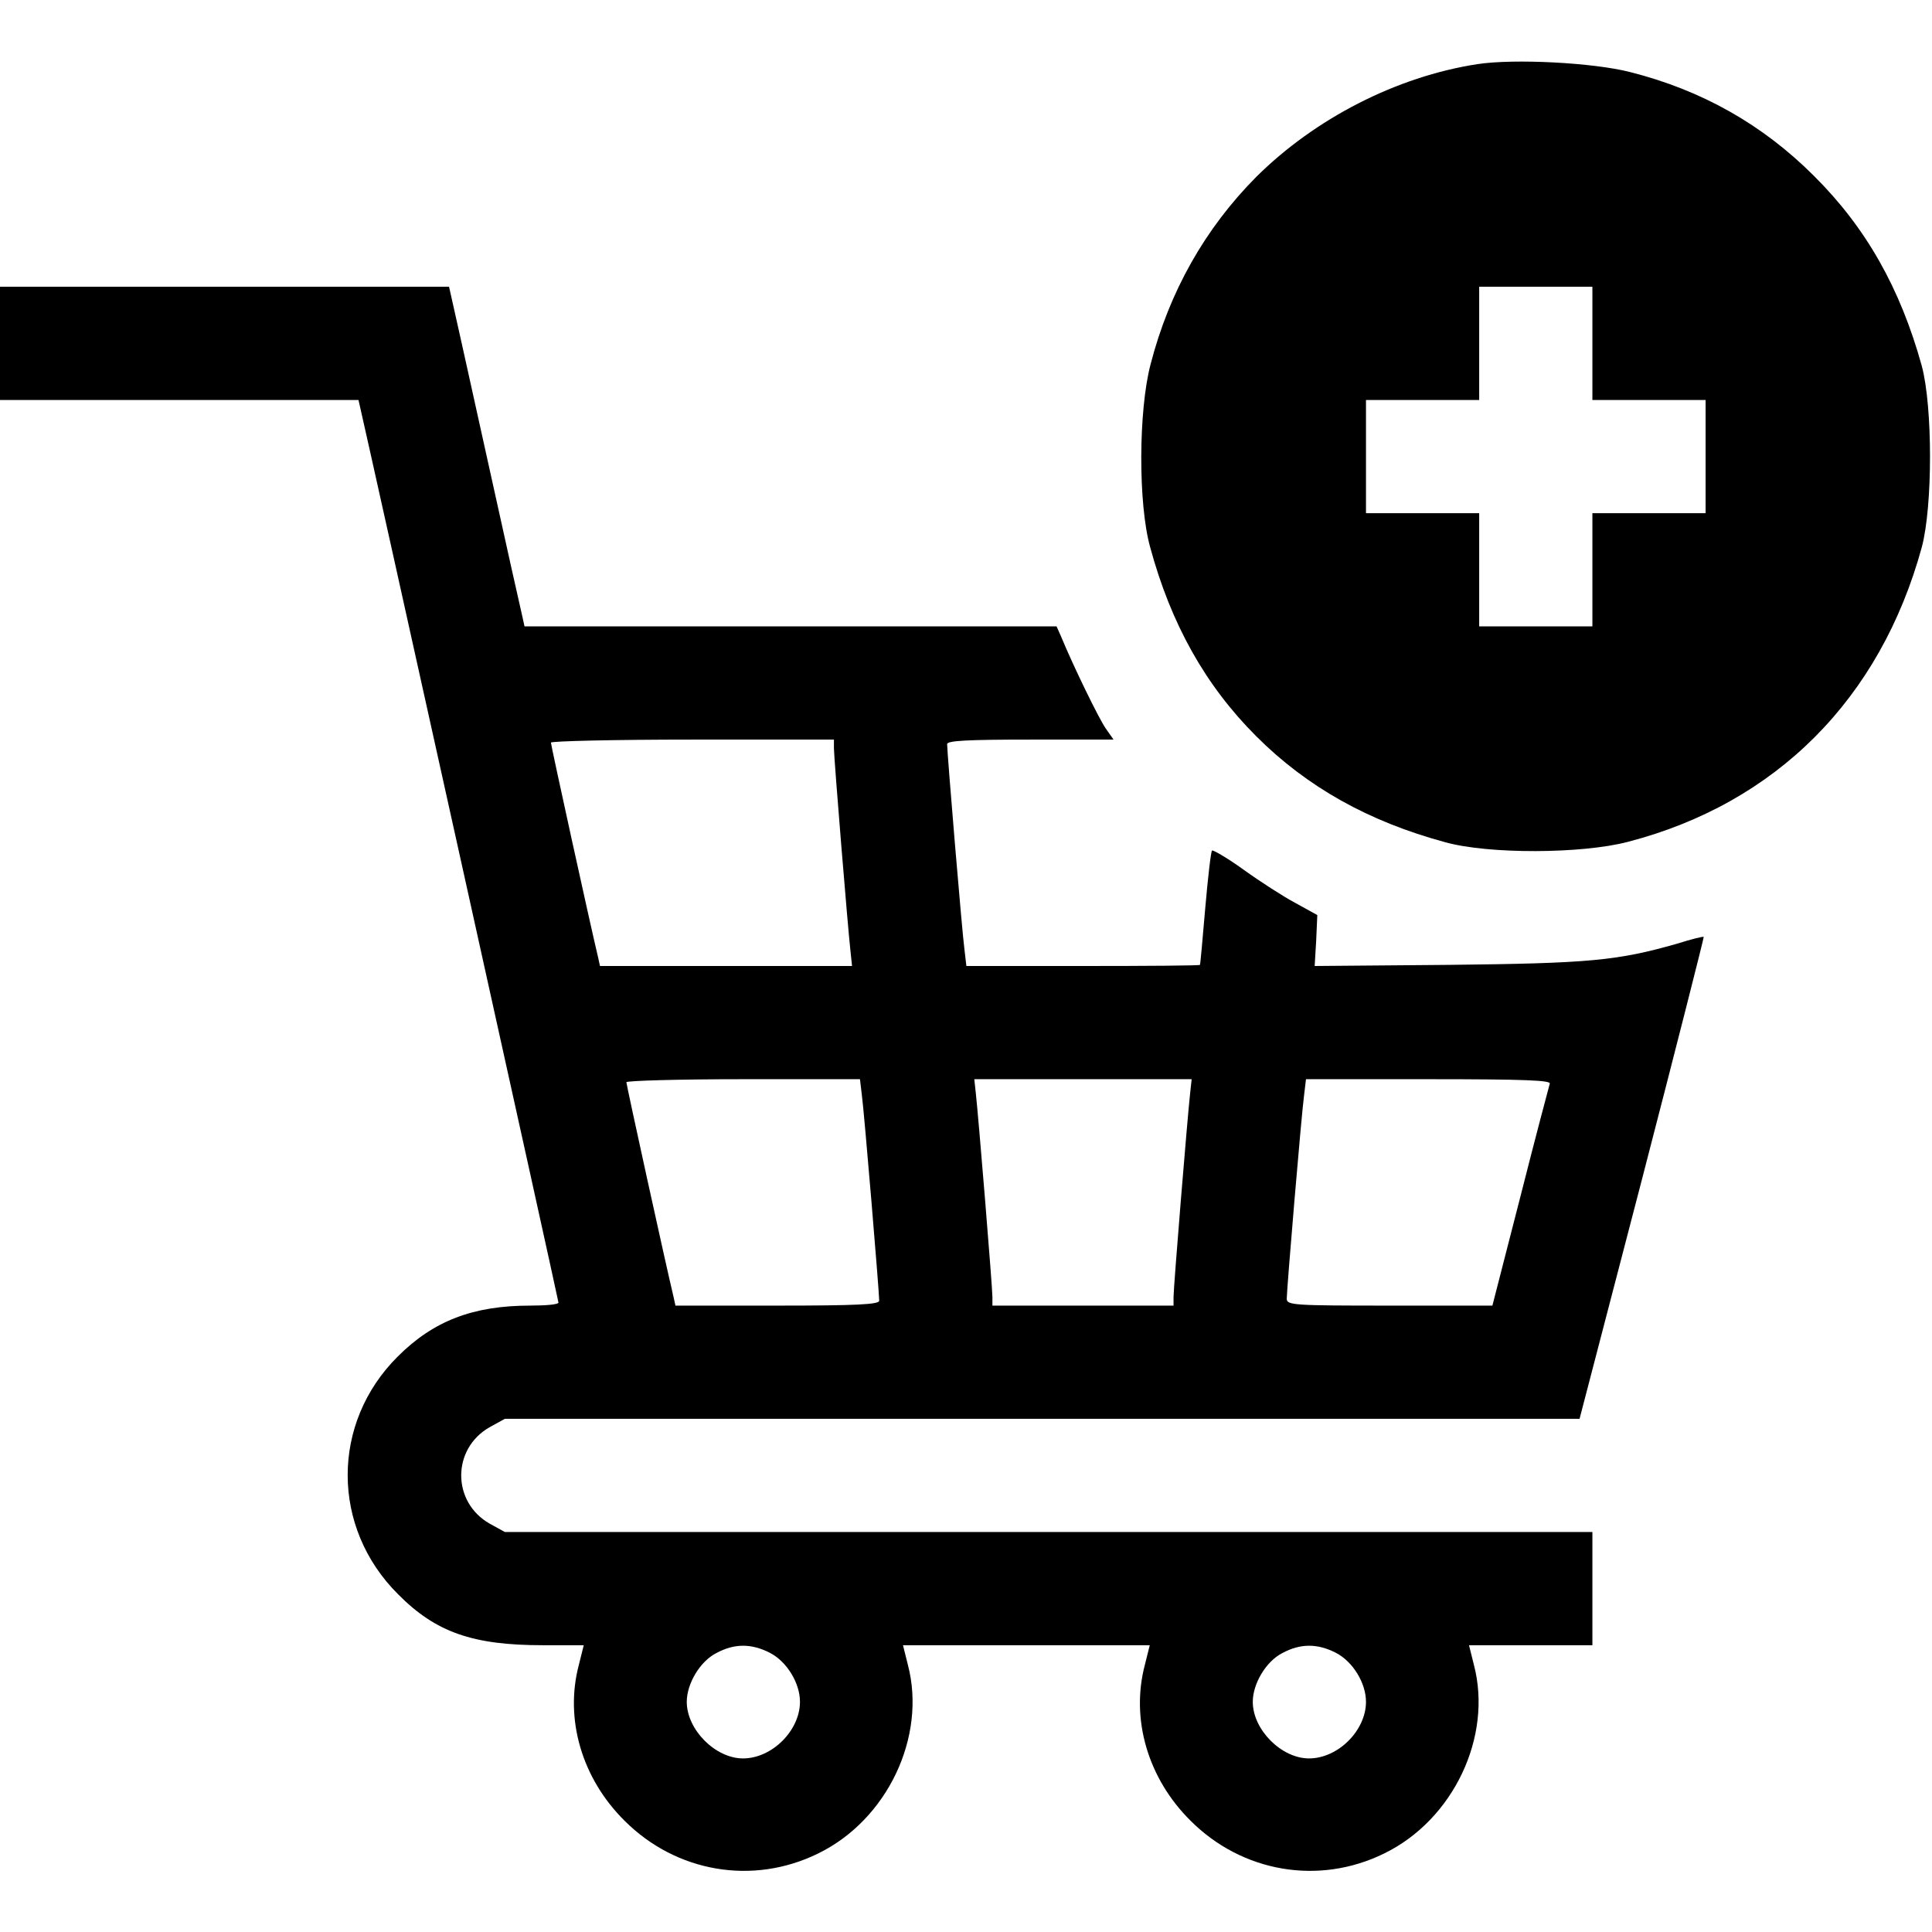
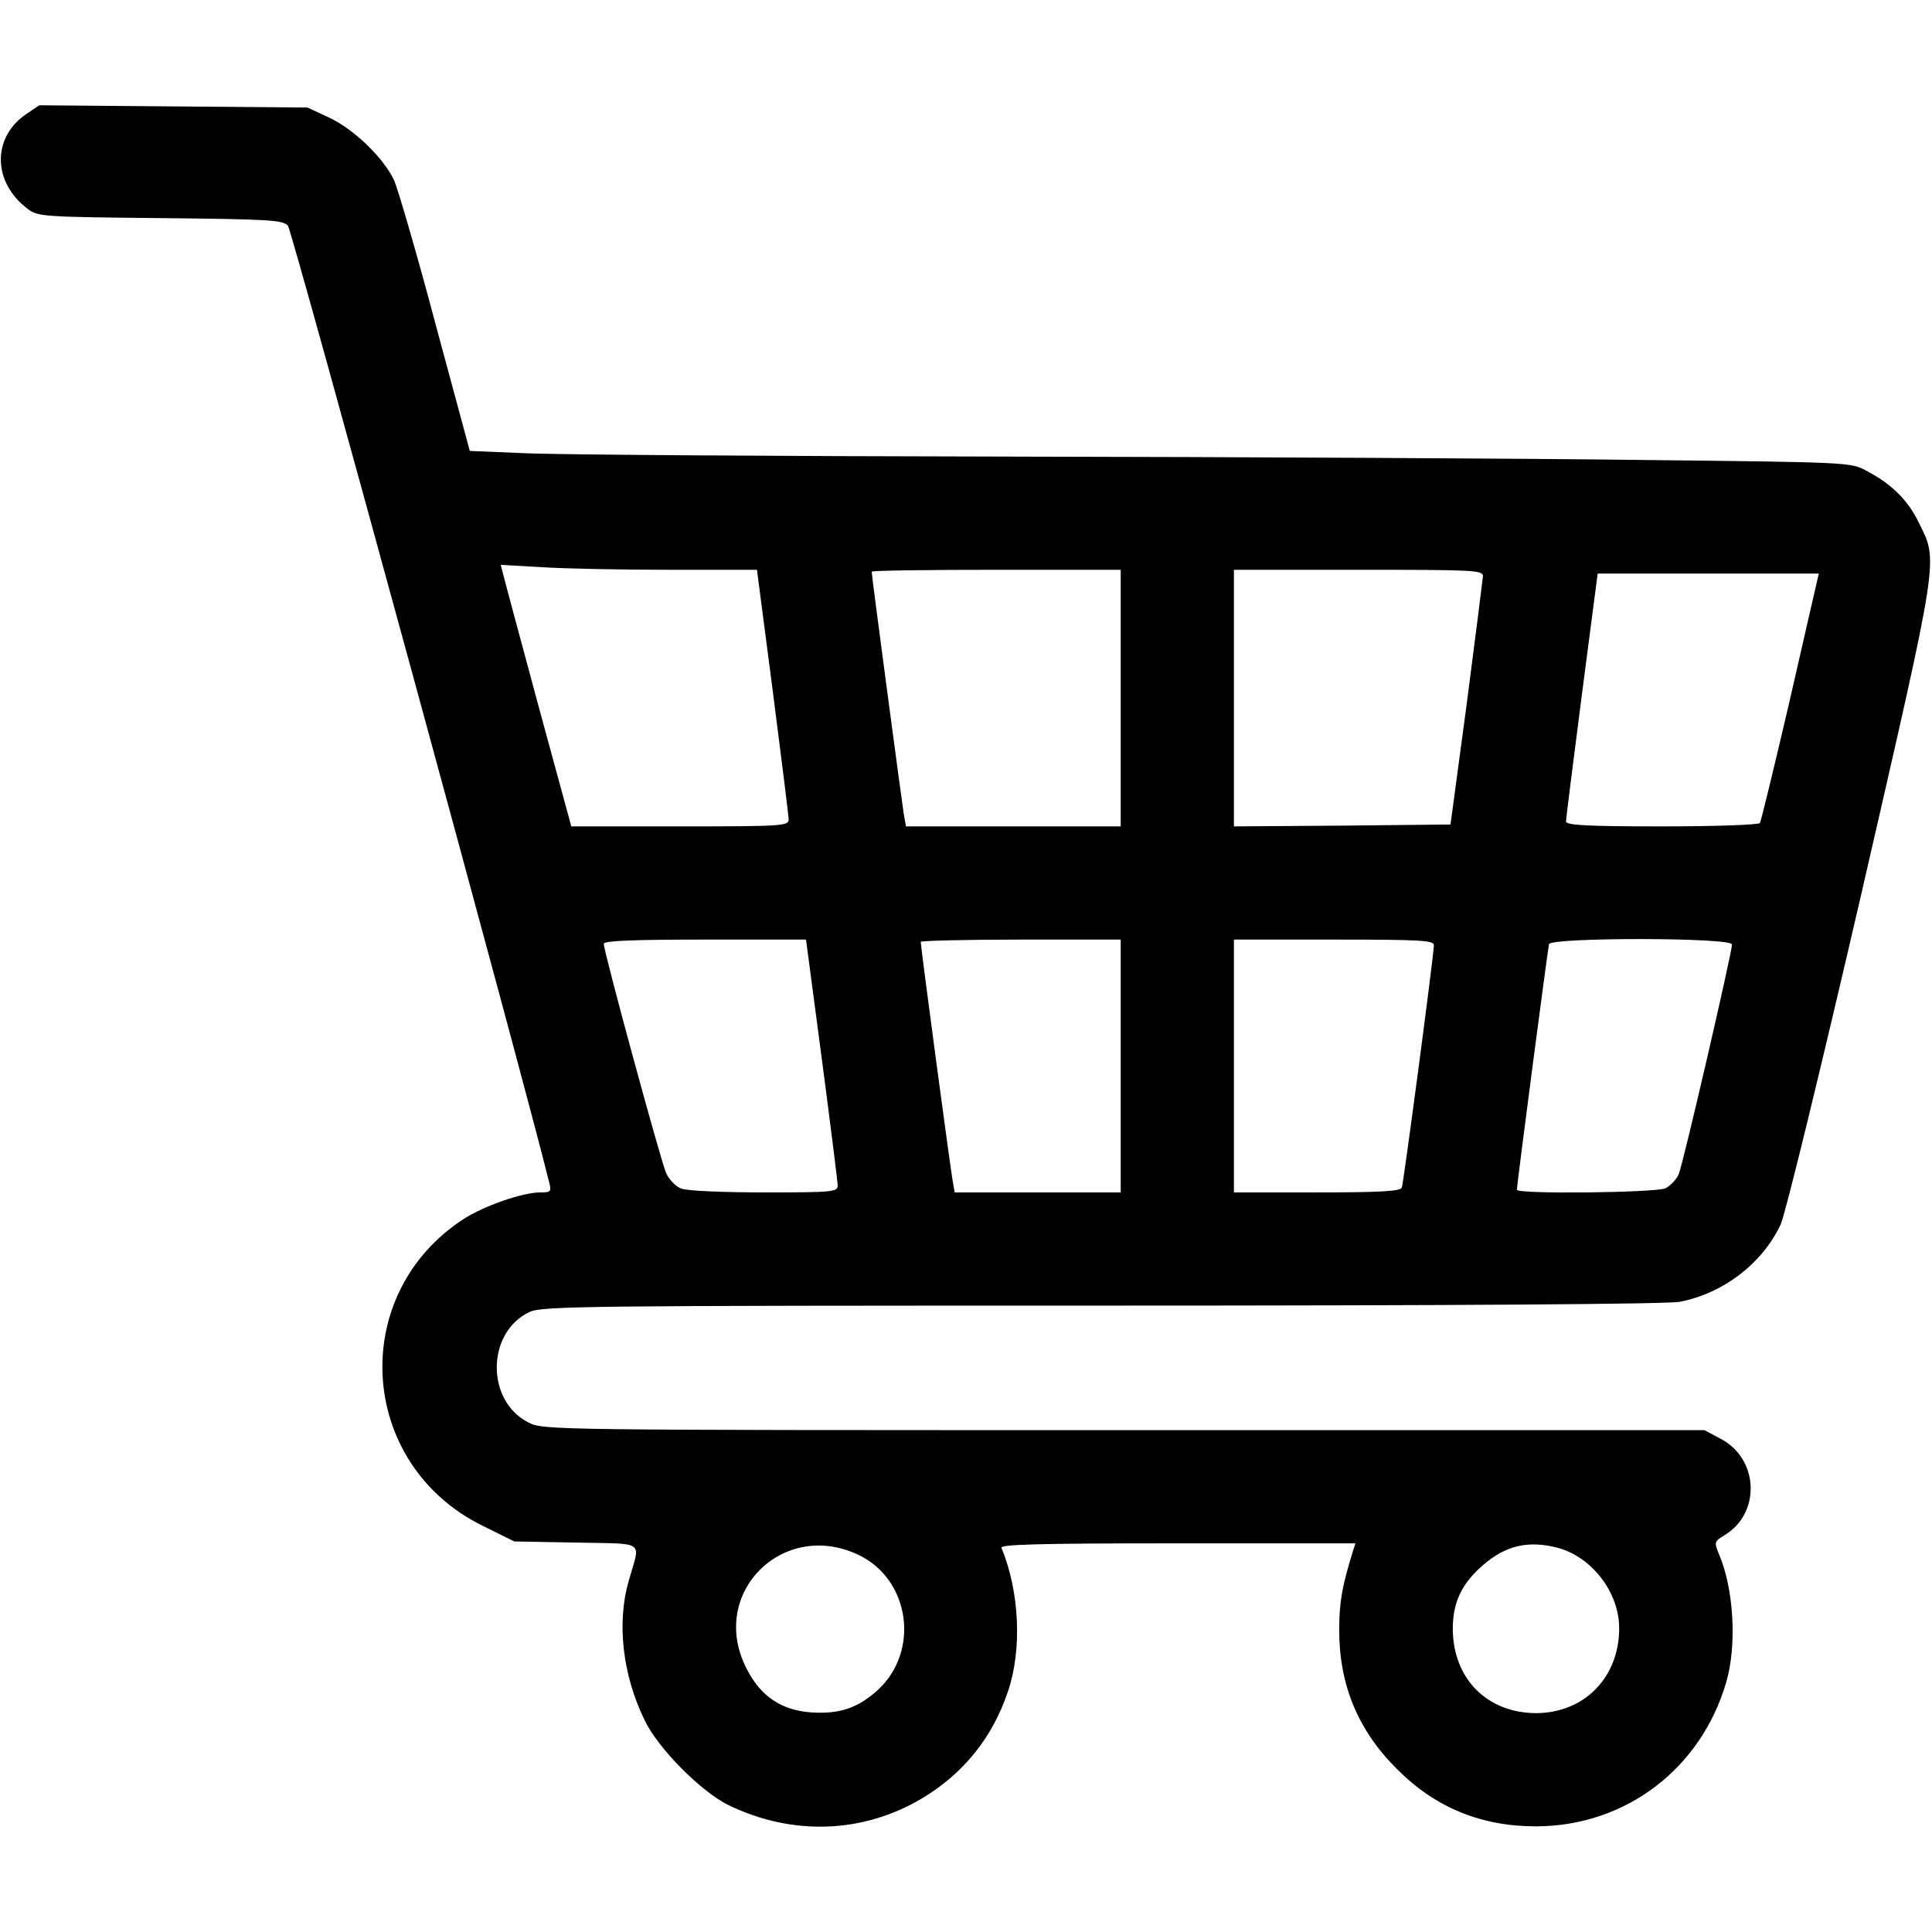
<svg xmlns="http://www.w3.org/2000/svg" version="1.0" width="512pt" height="512pt" viewBox="0 0 512 512" preserveAspectRatio="xMidYMid meet">
  <g transform="translate(0,512) scale(0.1,-0.1)" fill="#000000" stroke="none">
-     <path d="M3915 4950 c-214 -33 -430 -144 -586 -299 -135 -136 -230 -303 -280 -497 -32 -122 -33 -369 -1 -484 55 -203 146 -366 281 -501 135 -135 298 -226 501 -281 115 -32 362 -31 484 1 393 102 669 379 779 781 29 109 29 371 0 480 -57 206 -148 367 -286 504 -136 136 -297 227 -487 275 -97 25 -307 36 -405 21z m305 -740 l0 -150 150 0 150 0 0 -150 0 -150 -150 0 -150 0 0 -150 0 -150 -150 0 -150 0 0 150 0 150 -150 0 -150 0 0 150 0 150 150 0 150 0 0 150 0 150 150 0 150 0 0 -150z" />
-     <path d="M0 4210 l0 -150 475 0 475 0 5 -22 c18 -76 525 -2364 525 -2370 0 -5 -34 -8 -75 -8 -151 0 -256 -40 -351 -135 -177 -176 -177 -453 1 -630 100 -101 198 -135 384 -135 l108 0 -13 -52 c-38 -144 8 -301 121 -413 137 -137 340 -172 513 -87 183 89 288 309 238 500 l-13 52 327 0 327 0 -13 -52 c-38 -144 8 -301 121 -413 137 -137 340 -172 513 -87 183 89 288 309 238 500 l-13 52 163 0 164 0 0 150 0 150 -1441 0 -1441 0 -40 22 c-101 57 -101 199 0 256 l40 22 1424 0 1424 0 166 637 c91 351 164 639 163 640 -1 2 -33 -6 -71 -18 -158 -45 -232 -52 -604 -56 l-356 -3 4 67 3 68 -58 32 c-32 17 -94 57 -137 88 -43 31 -81 53 -84 51 -3 -3 -11 -72 -18 -153 -7 -82 -13 -149 -14 -150 0 -2 -139 -3 -309 -3 l-310 0 -5 43 c-6 42 -46 521 -46 545 0 9 51 12 221 12 l220 0 -21 30 c-18 26 -84 161 -118 243 l-12 27 -705 0 -705 0 -5 23 c-3 12 -46 204 -95 427 -49 223 -92 415 -95 428 l-5 22 -595 0 -595 0 0 -150z m2210 -1073 c0 -26 37 -478 44 -539 l4 -38 -334 0 -334 0 -5 23 c-20 83 -125 562 -125 569 0 4 169 8 375 8 l375 0 0 -23z m74 -919 c6 -43 46 -522 46 -545 0 -10 -61 -13 -270 -13 l-270 0 -5 23 c-20 83 -125 562 -125 569 0 4 139 8 309 8 l310 0 5 -42z m870 5 c-7 -62 -44 -514 -44 -540 l0 -23 -240 0 -240 0 0 23 c0 26 -37 478 -44 540 l-4 37 288 0 288 0 -4 -37z m953 25 c-2 -7 -38 -142 -78 -300 l-74 -288 -272 0 c-253 0 -273 1 -273 18 0 25 39 489 46 540 l5 42 326 0 c256 0 324 -3 320 -12z m-2067 -1508 c45 -23 80 -80 80 -130 0 -76 -74 -150 -151 -150 -73 0 -149 76 -149 150 0 48 35 107 78 129 48 26 93 26 142 1z m1500 0 c45 -23 80 -80 80 -130 0 -76 -74 -150 -151 -150 -73 0 -149 76 -149 150 0 48 35 107 78 129 48 26 93 26 142 1z" />
+     <path d="M70 4818 c-92 -62 -90 -182 4 -252 26 -20 42 -21 351 -24 289 -3 324 -5 338 -20 11 -12 629 -2276 692 -2534 7 -26 5 -28 -23 -28 -47 0 -147 -35 -201 -69 -310 -199 -284 -650 47 -814 l85 -42 165 -3 c187 -4 169 8 138 -102 -32 -111 -16 -249 42 -368 36 -76 150 -190 223 -226 170 -82 357 -75 514 19 109 66 185 160 226 282 38 111 31 265 -17 381 -5 9 93 12 466 12 l472 0 -7 -22 c-28 -91 -36 -133 -36 -208 0 -145 50 -266 153 -368 101 -102 223 -152 368 -152 237 0 438 152 505 383 28 97 20 245 -19 337 -14 34 -13 35 15 52 96 59 90 202 -11 255 l-43 23 -1539 0 c-1511 0 -1539 0 -1577 20 -114 57 -112 239 2 293 32 16 158 17 1515 17 959 0 1498 4 1533 10 115 22 219 101 268 205 12 26 108 419 213 873 209 910 205 882 153 987 -28 59 -73 103 -138 137 -42 23 -46 23 -592 29 -302 4 -1061 8 -1685 9 -624 1 -1200 5 -1280 9 l-145 6 -91 337 c-49 185 -99 355 -109 379 -28 60 -105 135 -172 167 l-58 27 -355 3 -356 3 -34 -23z m1704 -1208 l232 0 42 -322 c23 -178 42 -331 42 -340 0 -17 -20 -18 -288 -18 l-288 0 -88 323 c-48 178 -90 334 -93 347 l-6 23 108 -6 c59 -4 212 -7 339 -7z m1196 -340 l0 -340 -285 0 -284 0 -6 33 c-5 32 -85 631 -85 642 0 3 149 5 330 5 l330 0 0 -340z m960 323 c-1 -10 -20 -162 -43 -338 l-43 -320 -287 -3 -287 -2 0 340 0 340 330 0 c308 0 330 -1 330 -17z m885 -15 c-3 -13 -37 -160 -75 -327 -39 -167 -73 -307 -76 -312 -3 -5 -120 -9 -260 -9 -196 0 -254 3 -254 13 0 6 19 157 42 335 l42 322 293 0 293 0 -5 -22z m-2637 -1265 c23 -175 42 -326 42 -335 0 -17 -16 -18 -194 -18 -107 0 -206 4 -220 10 -15 5 -33 24 -41 42 -14 32 -165 586 -165 607 0 8 81 11 268 11 l268 0 42 -317z m792 -18 l0 -335 -220 0 -220 0 -4 23 c-5 21 -86 628 -86 641 0 3 119 6 265 6 l265 0 0 -335z m830 320 c0 -23 -80 -628 -85 -642 -3 -10 -57 -13 -225 -13 l-220 0 0 335 0 335 265 0 c231 0 265 -2 265 -15z m790 2 c0 -21 -129 -579 -141 -608 -6 -15 -22 -31 -35 -38 -28 -12 -394 -16 -394 -4 0 16 82 639 85 651 6 18 485 18 485 -1z m-2310 -1620 c132 -67 157 -253 47 -355 -54 -49 -102 -65 -178 -60 -79 6 -134 43 -171 117 -102 200 100 399 302 298z m1845 22 c92 -23 166 -118 166 -214 0 -130 -92 -224 -219 -225 -131 0 -221 91 -222 223 0 71 24 121 81 170 59 51 118 65 194 46z" />
  </g>
</svg>
